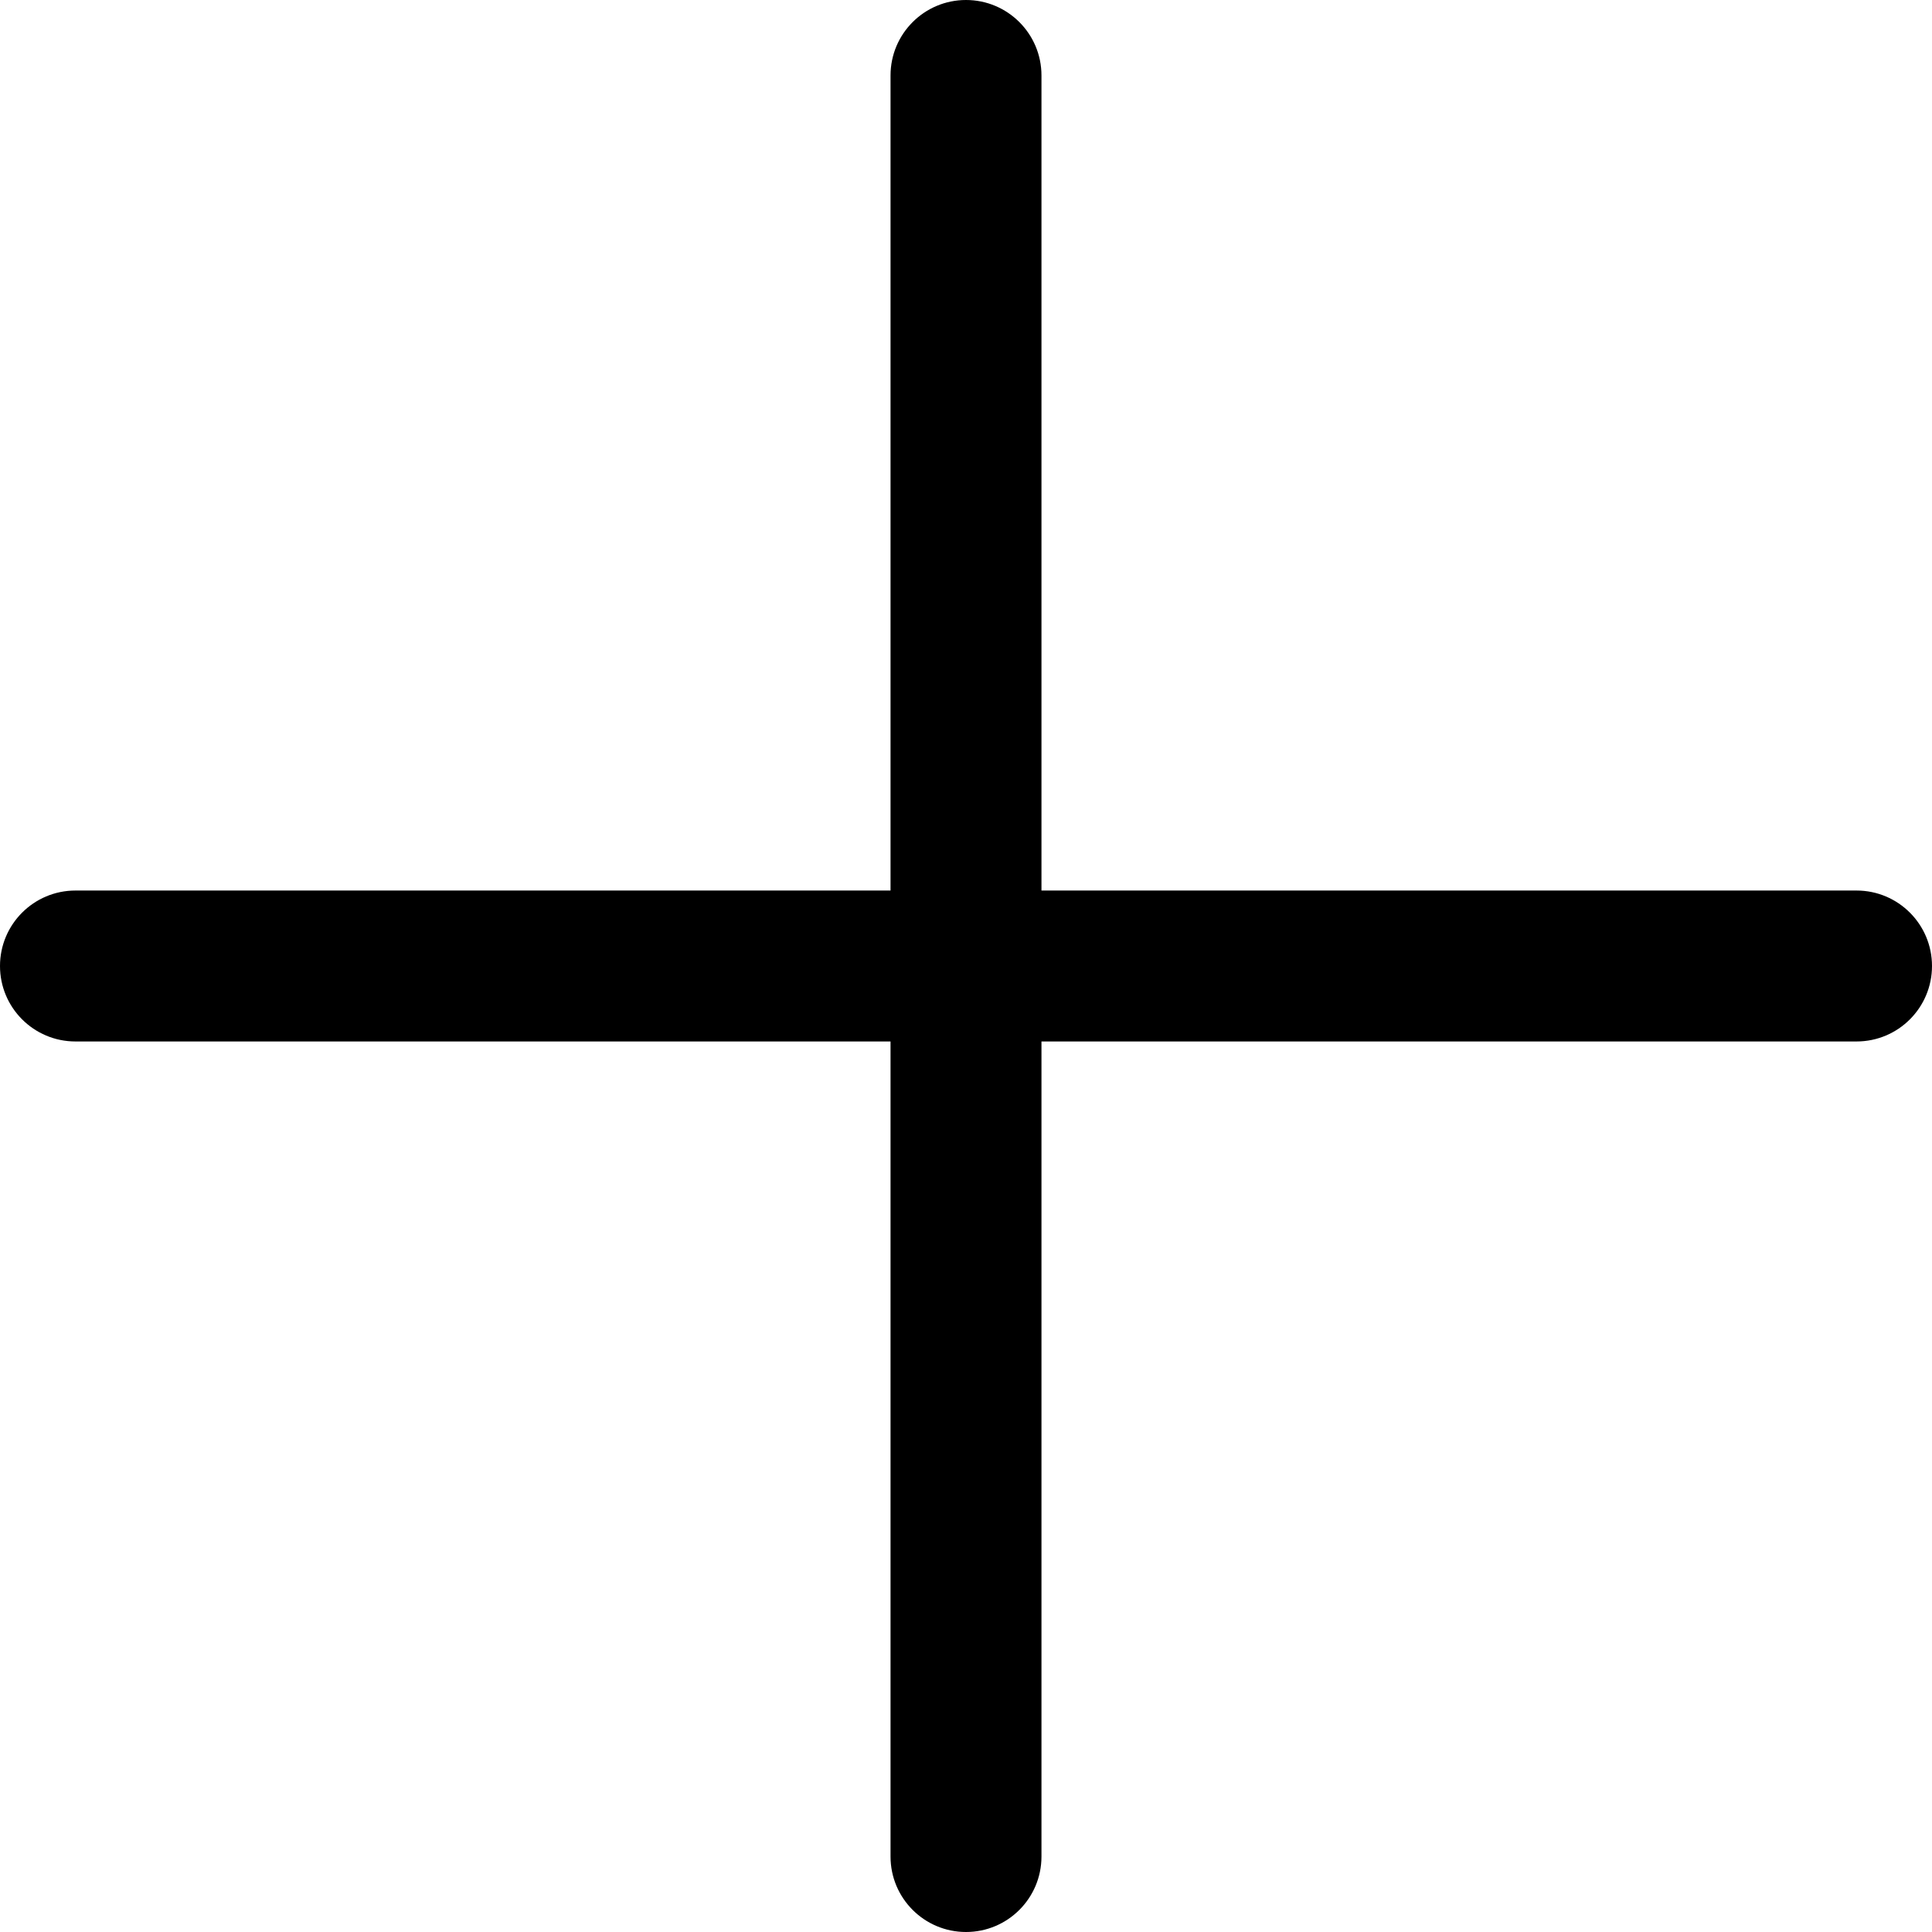
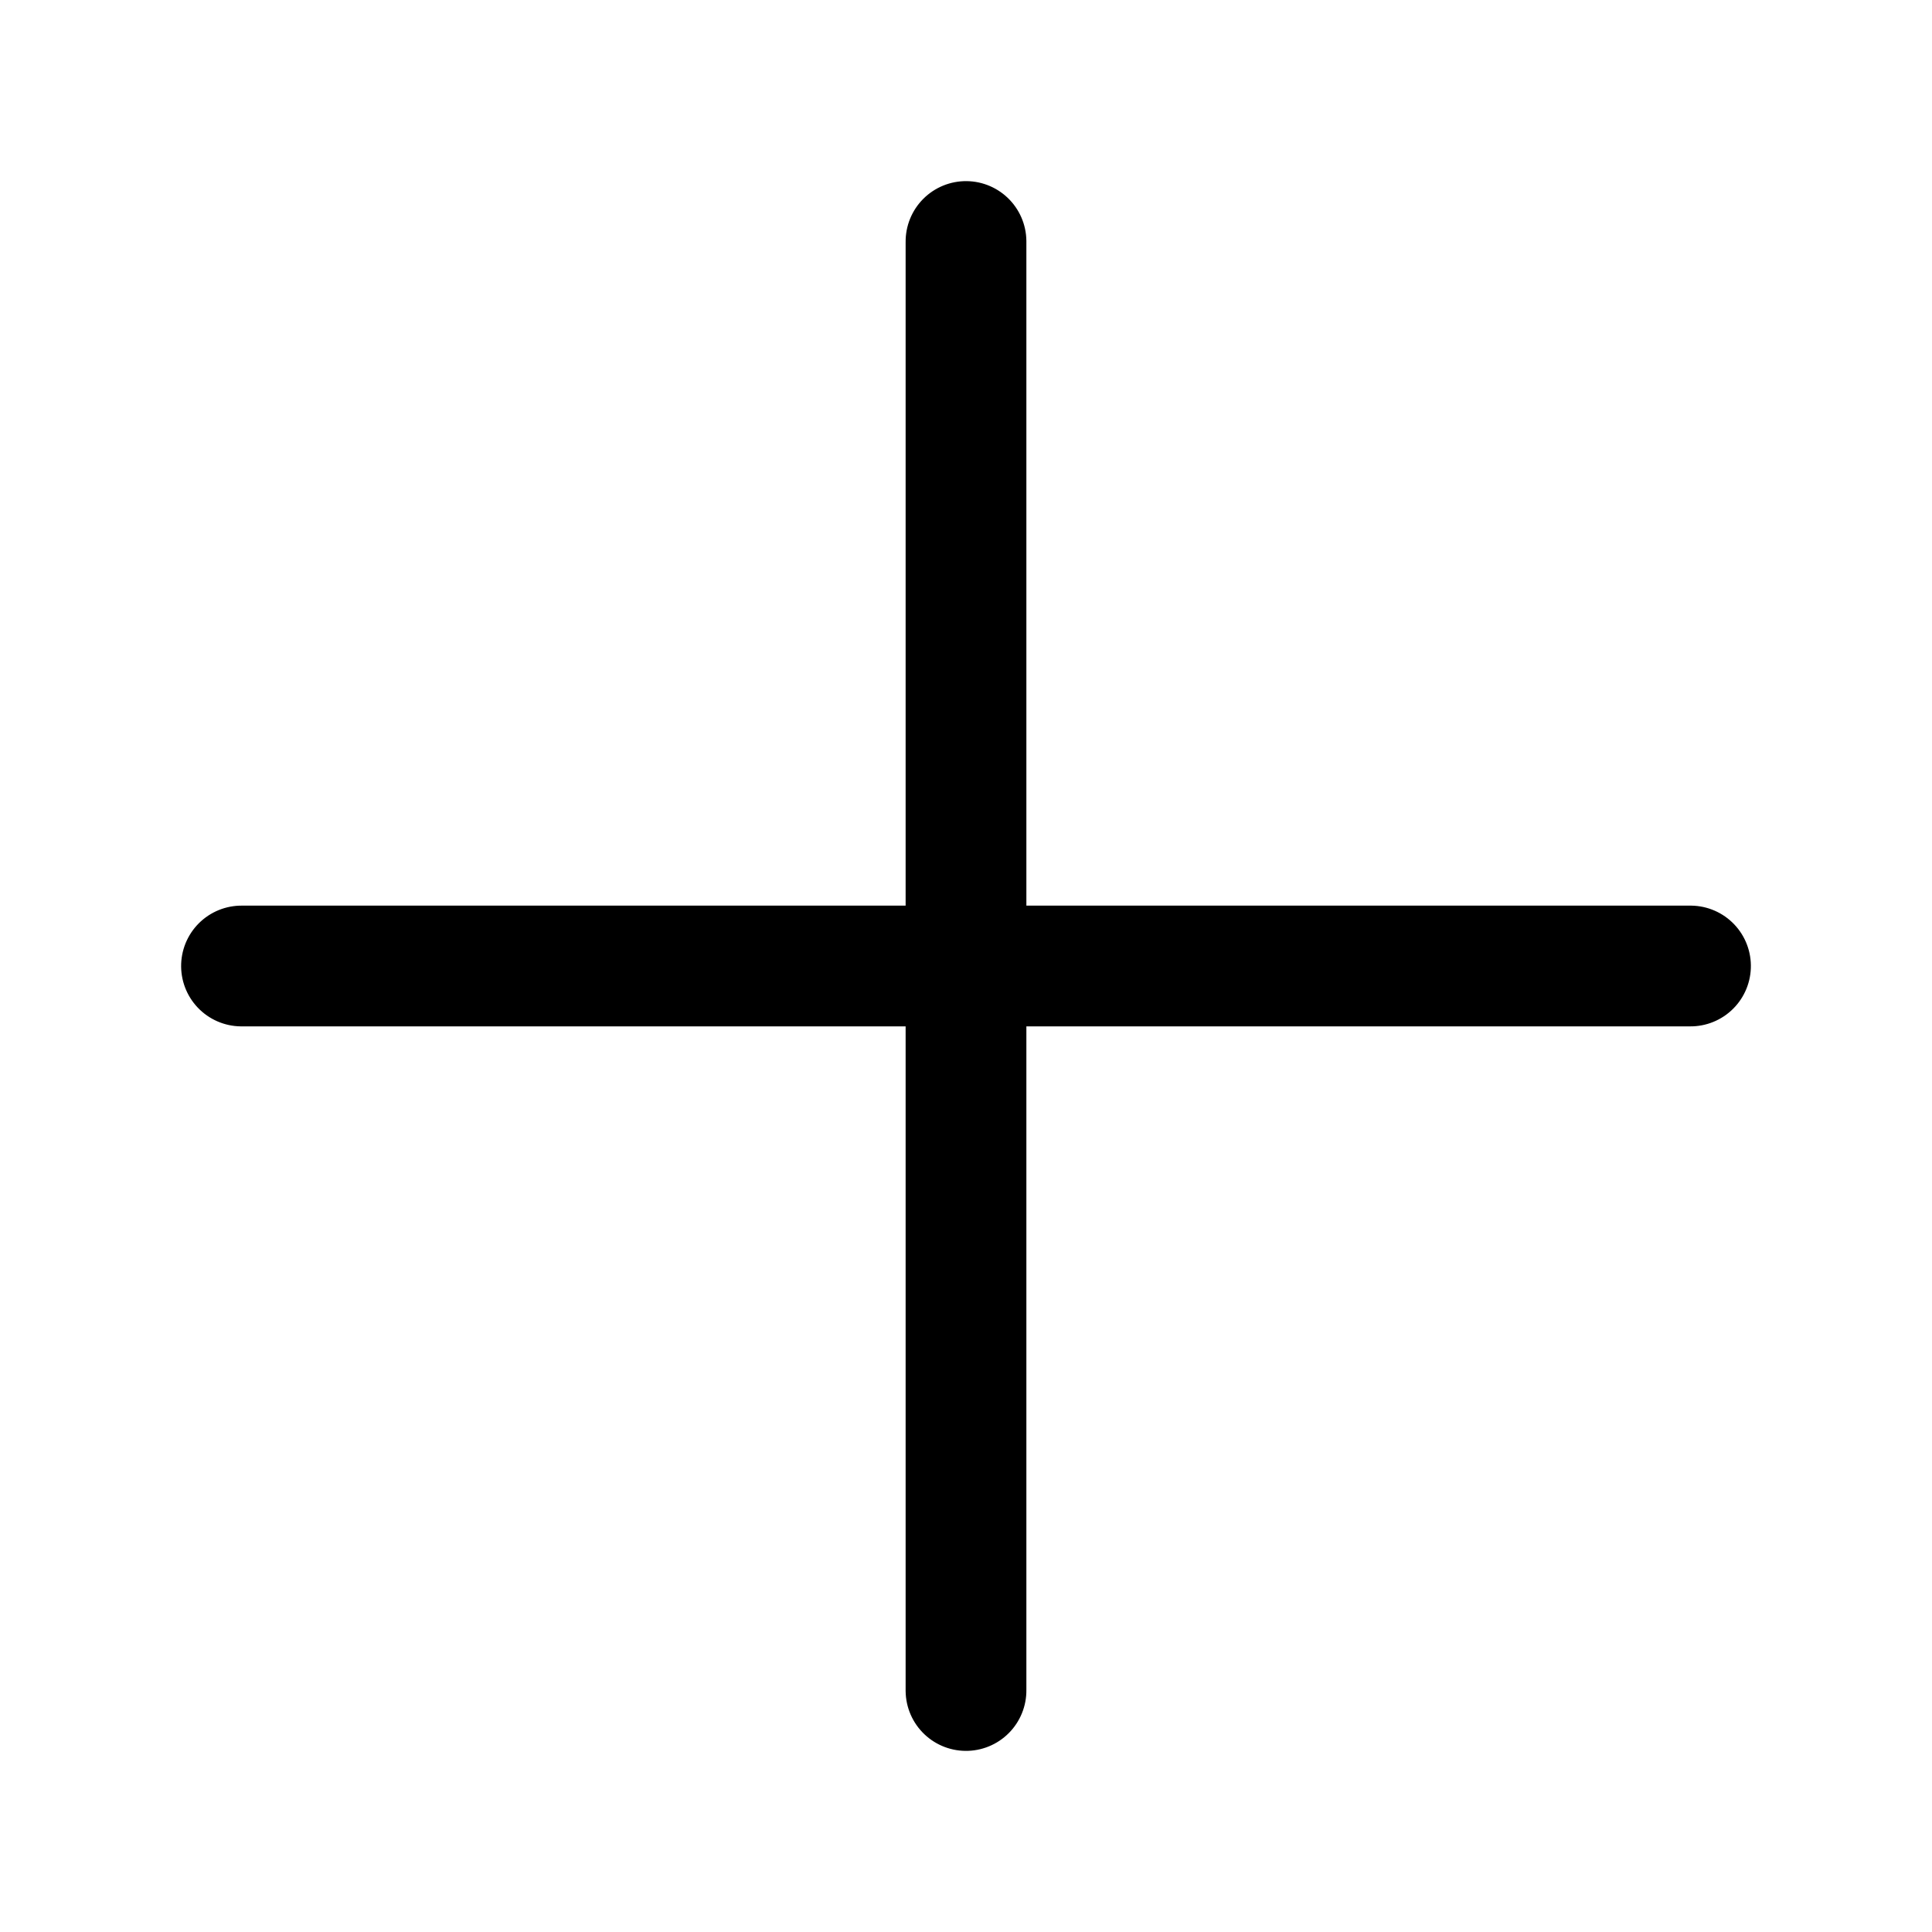
- <svg xmlns="http://www.w3.org/2000/svg" version="1.1" id="Capa_1" x="0px" y="0px" viewBox="0 0 512 512" style="enable-background:new 0 0 512 512;" xml:space="preserve">
-   <g>
-     <g>
-       <path d="M492,236H276V20c0-11.046-8.954-20-20-20c-11.046,0-20,8.954-20,20v216H20c-11.046,0-20,8.954-20,20s8.954,20,20,20h216    v216c0,11.046,8.954,20,20,20s20-8.954,20-20V276h216c11.046,0,20-8.954,20-20C512,244.954,503.046,236,492,236z" />
+ <svg xmlns="http://www.w3.org/2000/svg" width="24px" height="24px" viewBox="0 0 24 24" version="1.1">
+   <g id="Icons" stroke="none" stroke-width="1" fill="none" fill-rule="evenodd">
+     <g id="add">
+       <path d="M24,0 L24,24 L0,24 L0,0 L24,0 Z" id="Vector" />
+       <g id="Group" transform="translate(3, 3)" stroke="#000000" stroke-dasharray="0,0" stroke-linecap="round" stroke-linejoin="round" stroke-width="1.5">
+         <path d="M15.364,2.636 L2.636,15.364 M2.636,2.636 L15.364,15.364" id="Combined-Shape" transform="translate(9, 9) rotate(45) translate(-9, -9) " />
+       </g>
    </g>
  </g>
-   <g>
- </g>
-   <g>
- </g>
-   <g>
- </g>
-   <g>
- </g>
-   <g>
- </g>
-   <g>
- </g>
-   <g>
- </g>
-   <g>
- </g>
-   <g>
- </g>
-   <g>
- </g>
-   <g>
- </g>
-   <g>
- </g>
-   <g>
- </g>
-   <g>
- </g>
-   <g>
- </g>
</svg>
